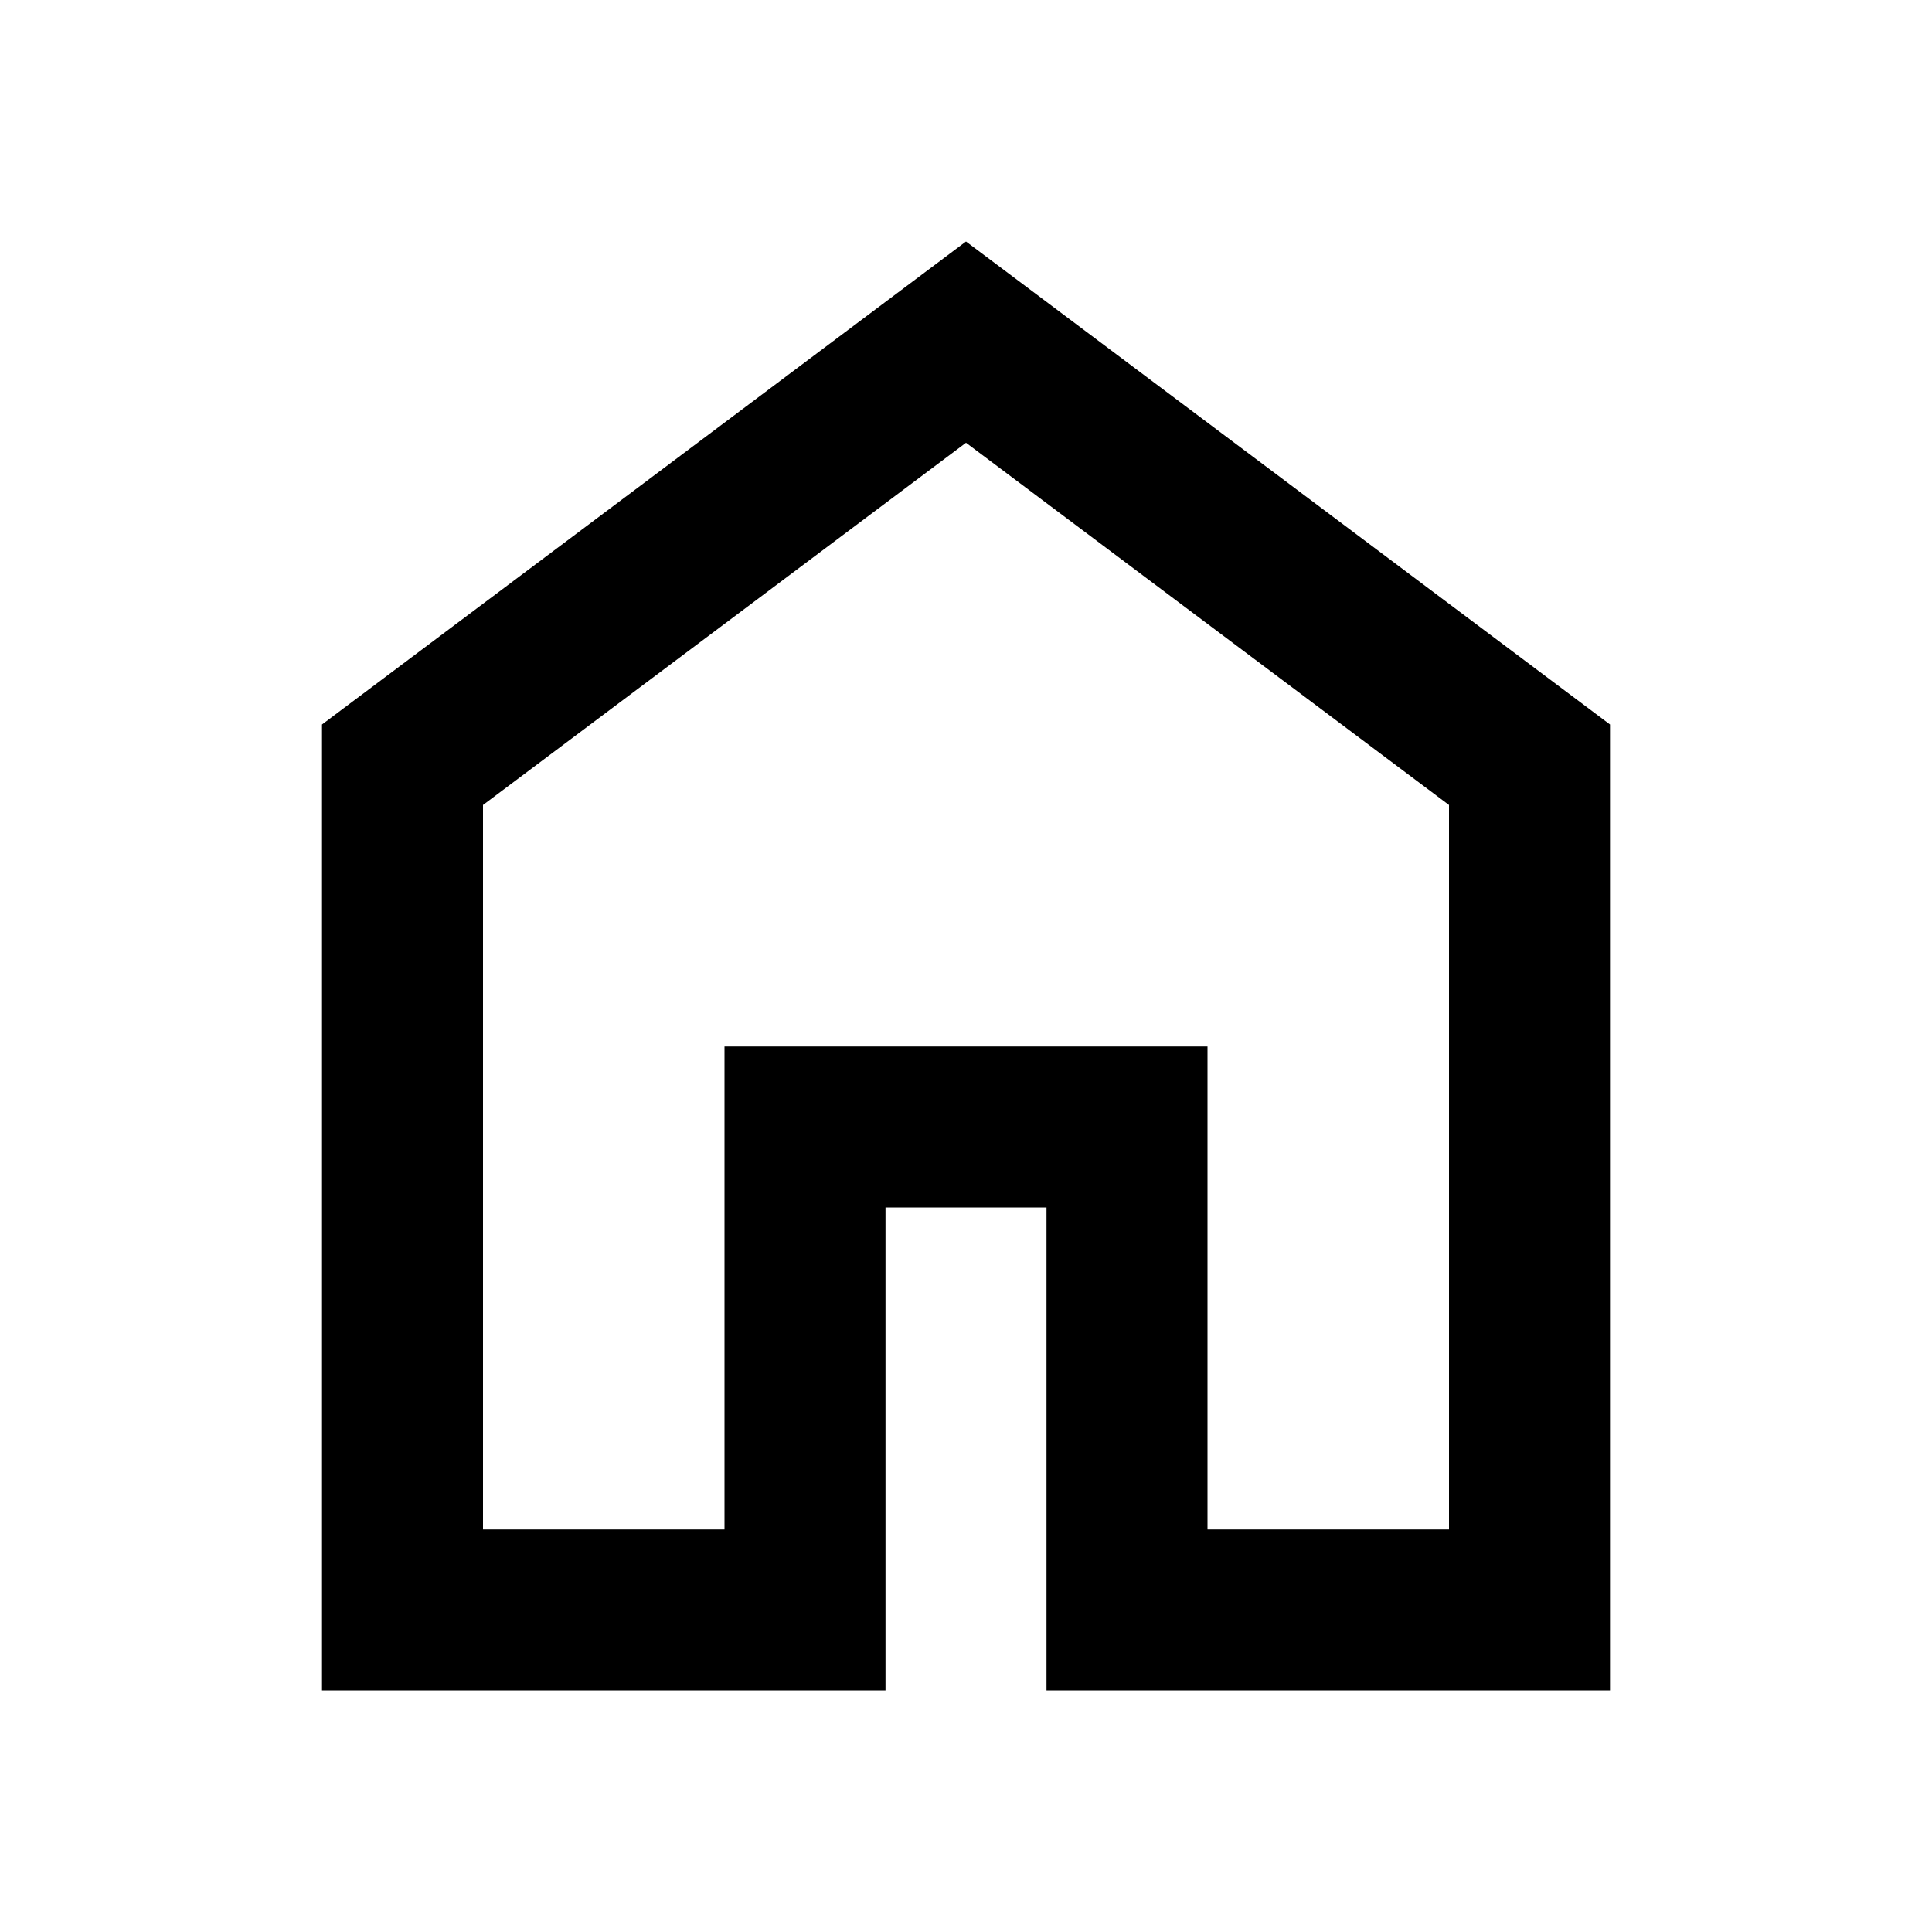
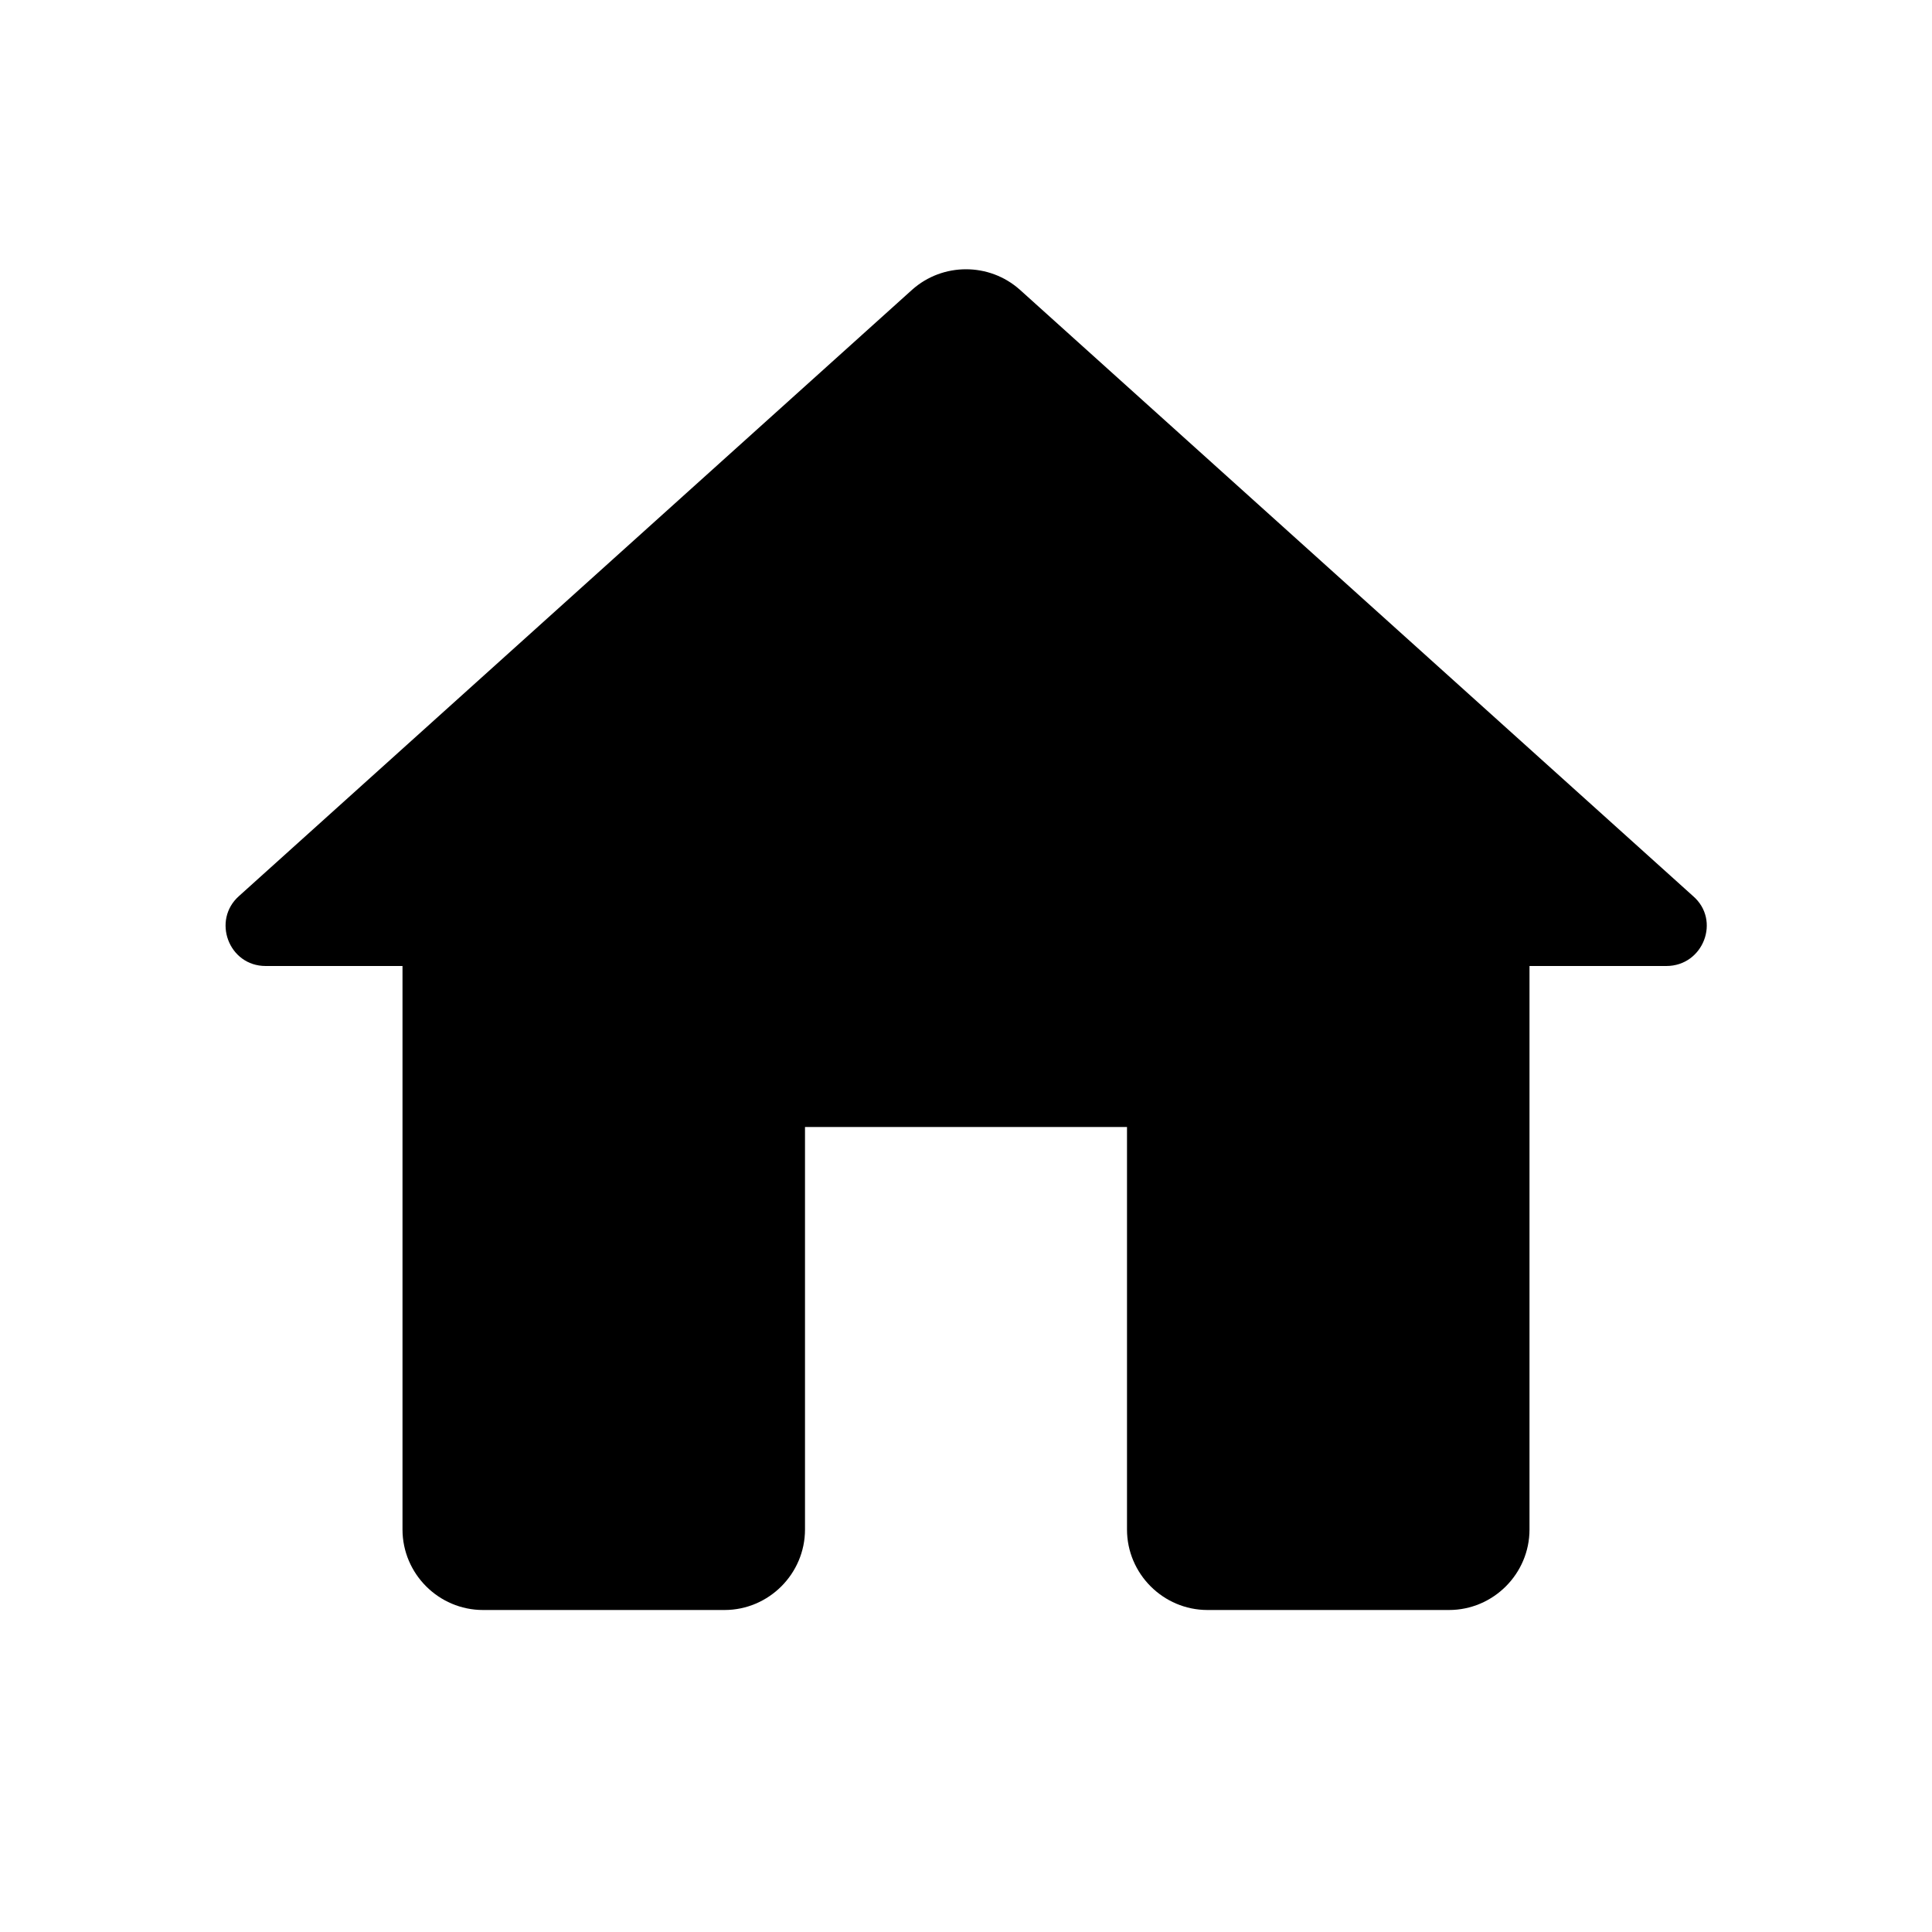
- <svg xmlns="http://www.w3.org/2000/svg" height="24" viewBox="0 -960 960 960" width="24">
-   <path d="M240-200h120v-240h240v240h120v-360L480-740 240-560v360Zm-80 80v-480l320-240 320 240v480H520v-240h-80v240H160Zm320-350Z" />
+ <svg xmlns="http://www.w3.org/2000/svg" role="img" viewBox="0 0 24 24">
+   <path fill="currentColor" d="M10 19v-5h4v5c0 .55.45 1 1 1h3c.55 0 1-.45 1-1v-7h1.7c.46 0 .68-.57.33-.87L12.67 3.6c-.38-.34-.96-.34-1.34 0l-8.36 7.53c-.34.3-.13.87.33.87H5v7c0 .55.45 1 1 1h3c.55 0 1-.45 1-1" />
</svg>
